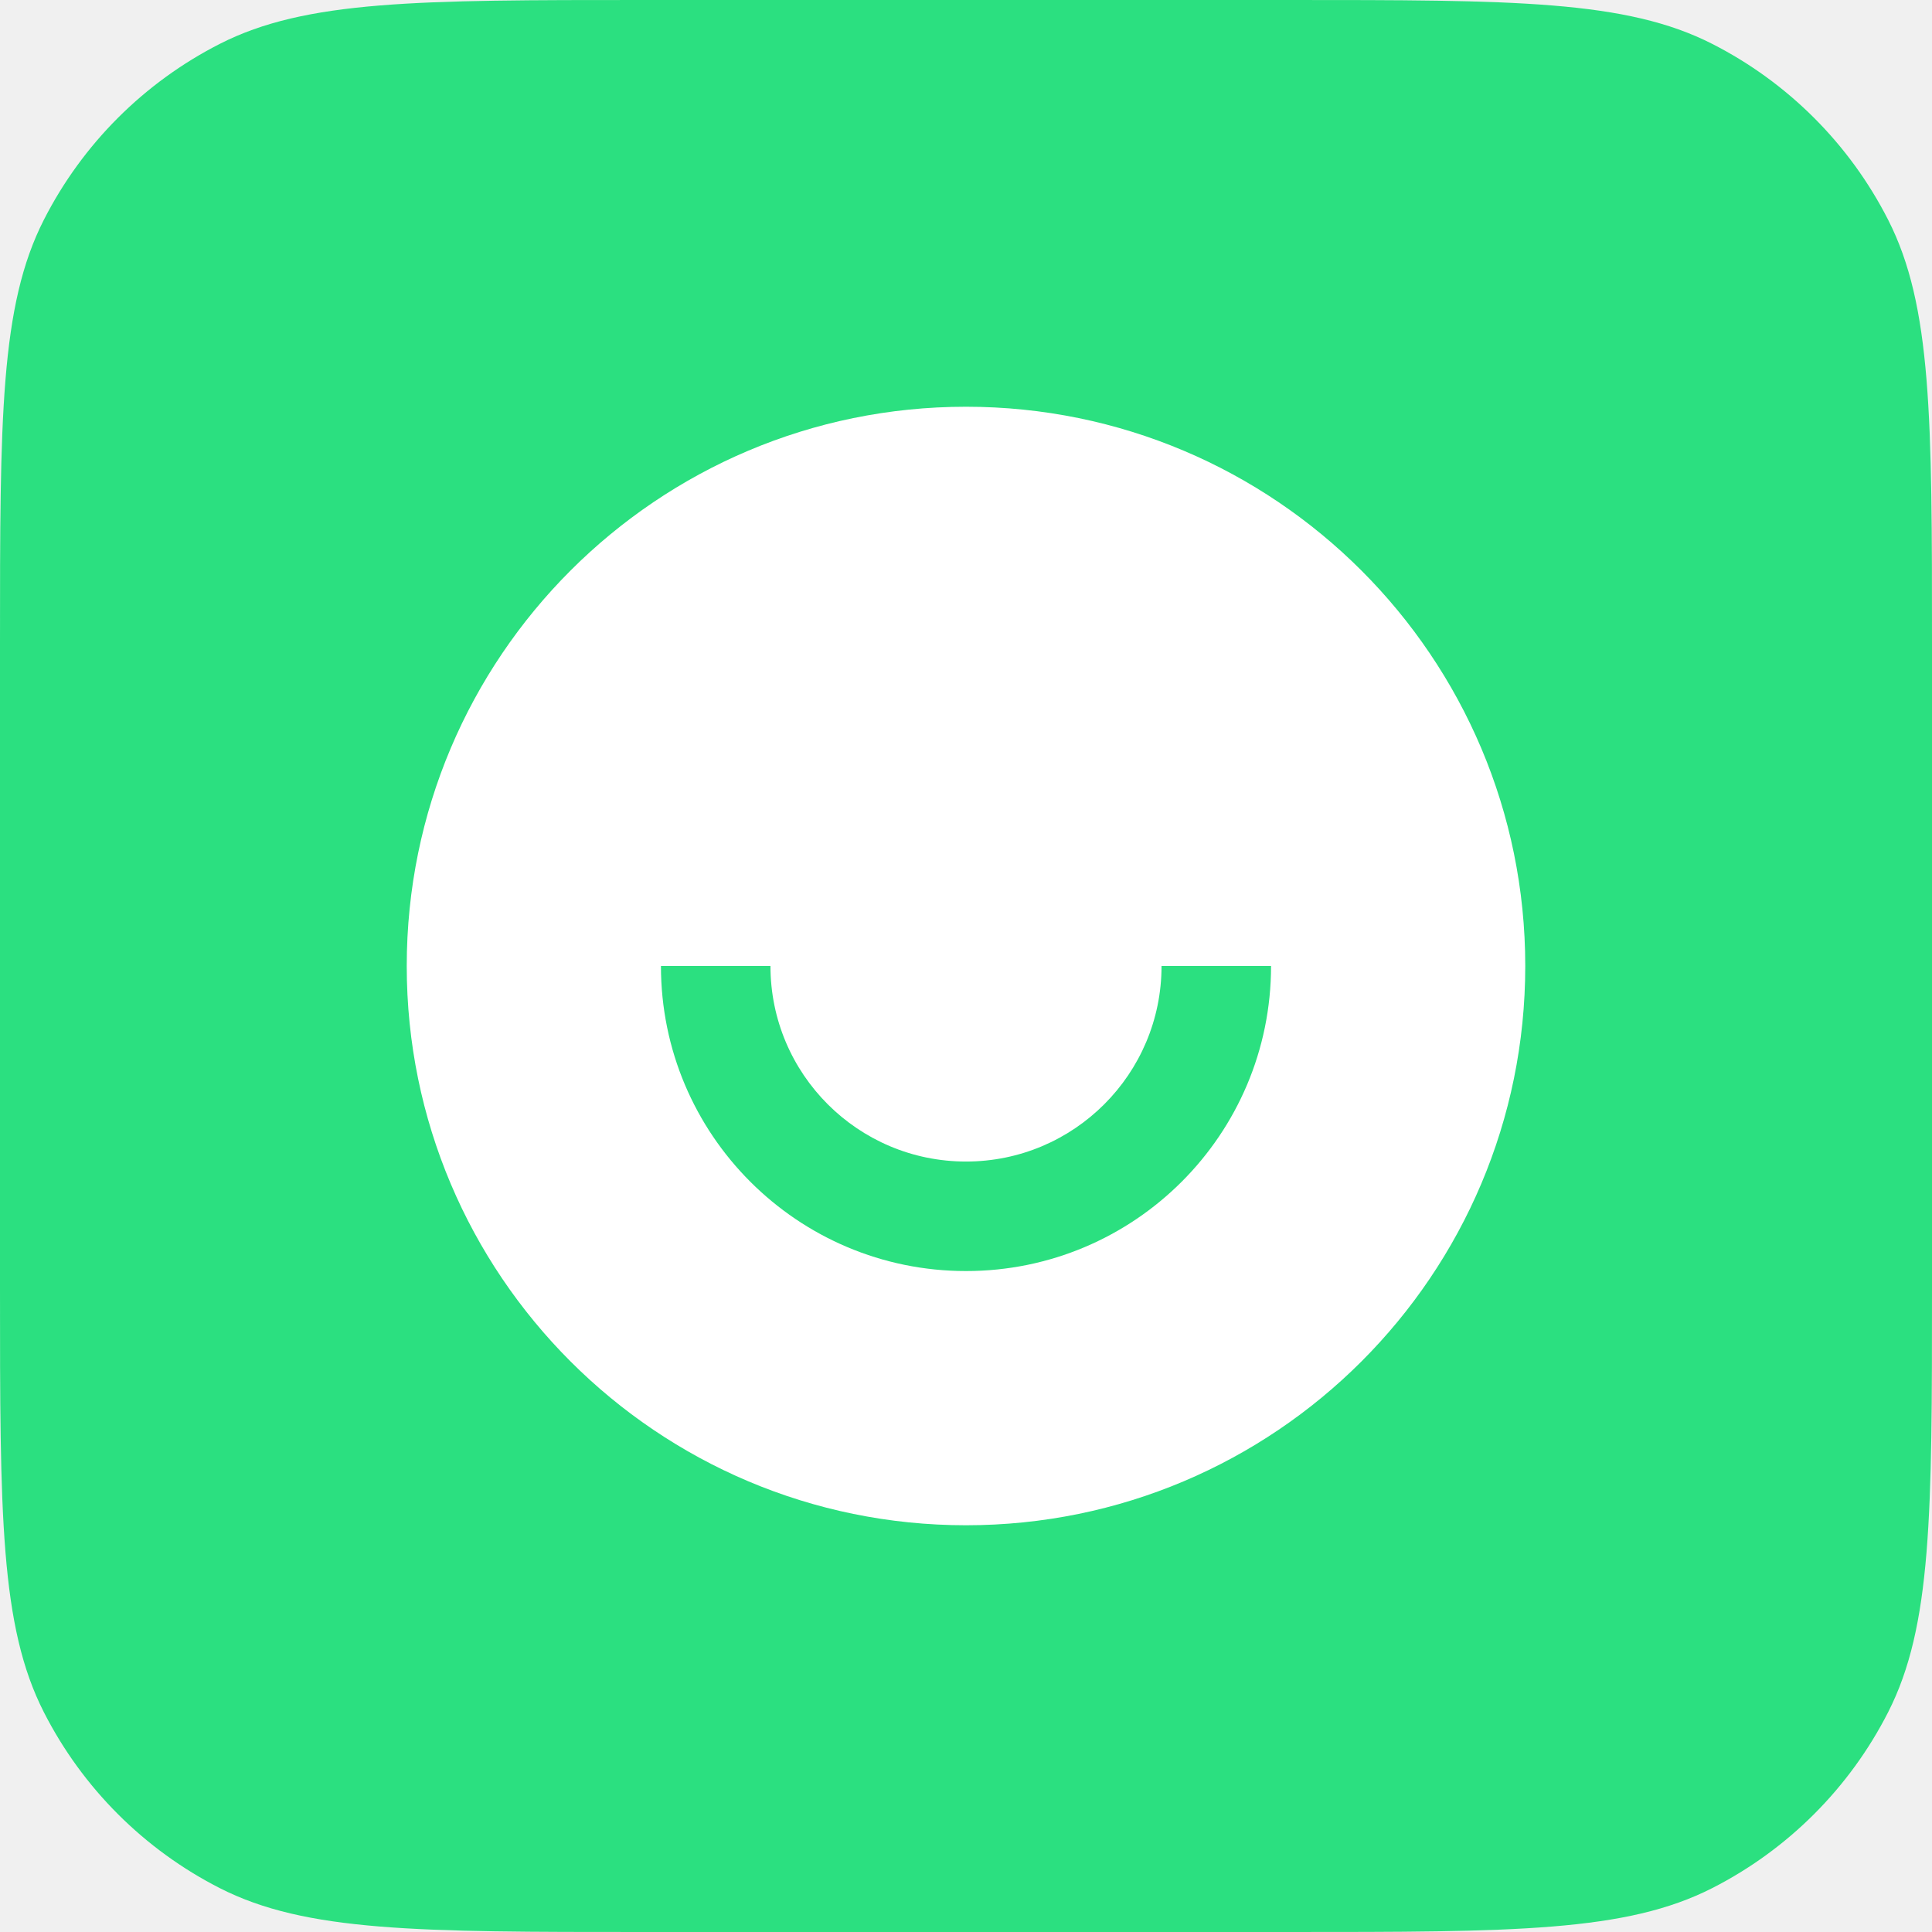
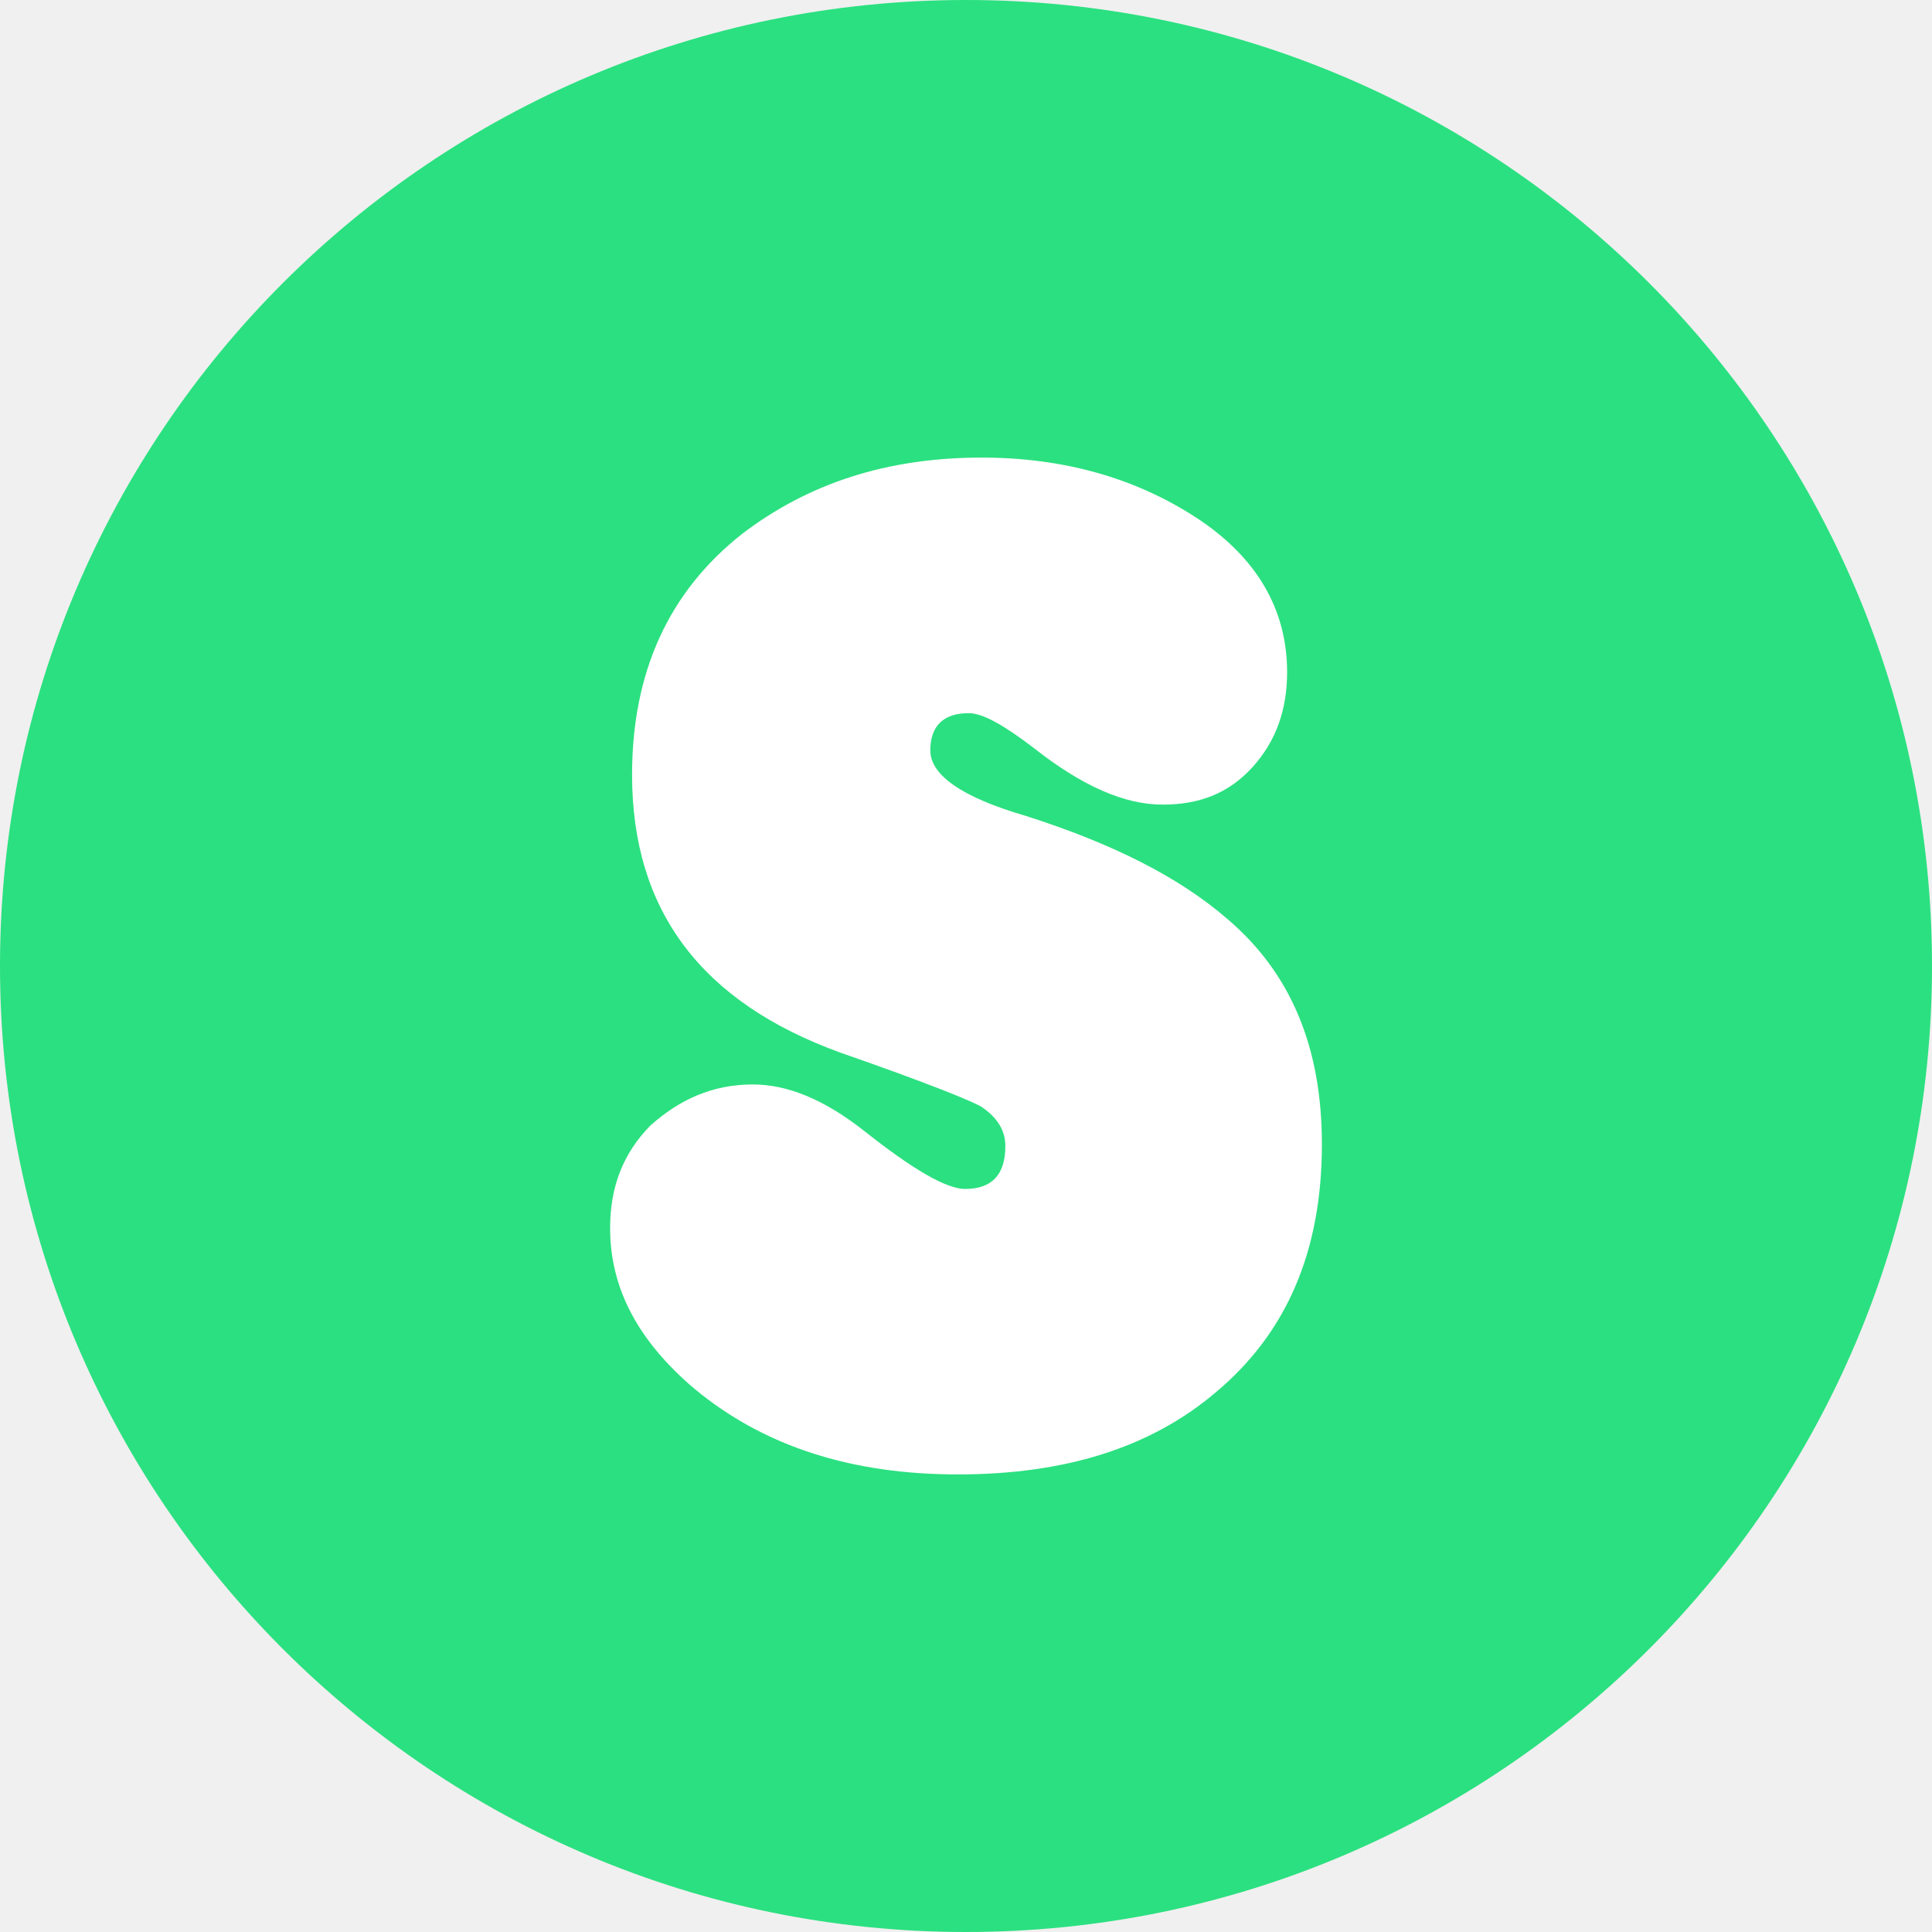
<svg xmlns="http://www.w3.org/2000/svg" width="38" height="38" viewBox="0 0 38 38" fill="none">
-   <path d="M0 12.667C0 8.233 0 6.016 0.863 4.323C1.622 2.833 2.833 1.622 4.323 0.863C6.016 0 8.233 0 12.667 0H25.333C29.767 0 31.984 0 33.677 0.863C35.167 1.622 36.378 2.833 37.137 4.323C38 6.016 38 8.233 38 12.667V25.333C38 29.767 38 31.984 37.137 33.677C36.378 35.167 35.167 36.378 33.677 37.137C31.984 38 29.767 38 25.333 38H12.667C8.233 38 6.016 38 4.323 37.137C2.833 36.378 1.622 35.167 0.863 33.677C0 31.984 0 29.767 0 25.333V12.667Z" fill="#2BE080" />
-   <circle cx="19" cy="19" r="11" fill="white" />
-   <path fill-rule="evenodd" clip-rule="evenodd" d="M15.154 19C15.154 21.124 16.876 22.846 19 22.846C21.124 22.846 22.846 21.124 22.846 19H25C25 22.314 22.314 25 19 25C15.686 25 13 22.314 13 19H15.154Z" fill="#2BE080" />
+   <path fill-rule="evenodd" clip-rule="evenodd" d="M19 38C29.493 38 38 29.493 38 19C38 8.507 29.493 0 19 0C8.507 0 0 8.507 0 19C0 29.493 8.507 38 19 38Z" fill="#2BE080" />
+   <path d="M14.807 21.33C15.491 21.33 16.211 21.624 17.003 22.248C17.974 23.018 18.622 23.385 18.982 23.385C19.522 23.385 19.774 23.092 19.774 22.541C19.774 22.248 19.63 21.991 19.306 21.771C19.126 21.661 18.226 21.294 16.535 20.706C13.8 19.716 12.432 17.917 12.432 15.239C12.432 13.22 13.152 11.642 14.591 10.505C15.887 9.514 17.434 9 19.306 9C20.925 9 22.329 9.404 23.517 10.174C24.704 10.945 25.316 11.973 25.316 13.22C25.316 13.954 25.1 14.578 24.632 15.092C24.165 15.605 23.589 15.826 22.869 15.826C22.113 15.826 21.285 15.459 20.35 14.725C19.774 14.284 19.342 14.027 19.054 14.027C18.55 14.027 18.298 14.284 18.298 14.761C18.298 15.239 18.91 15.679 20.17 16.046C21.897 16.596 23.193 17.257 24.128 18.064C25.388 19.128 26 20.596 26 22.505C26 24.596 25.316 26.211 23.913 27.385C22.617 28.486 20.925 29 18.838 29C16.751 29 15.023 28.45 13.655 27.312C12.576 26.395 12 25.367 12 24.156C12 23.349 12.252 22.688 12.792 22.138C13.368 21.624 14.015 21.33 14.807 21.33Z" fill="white" />
</svg>
